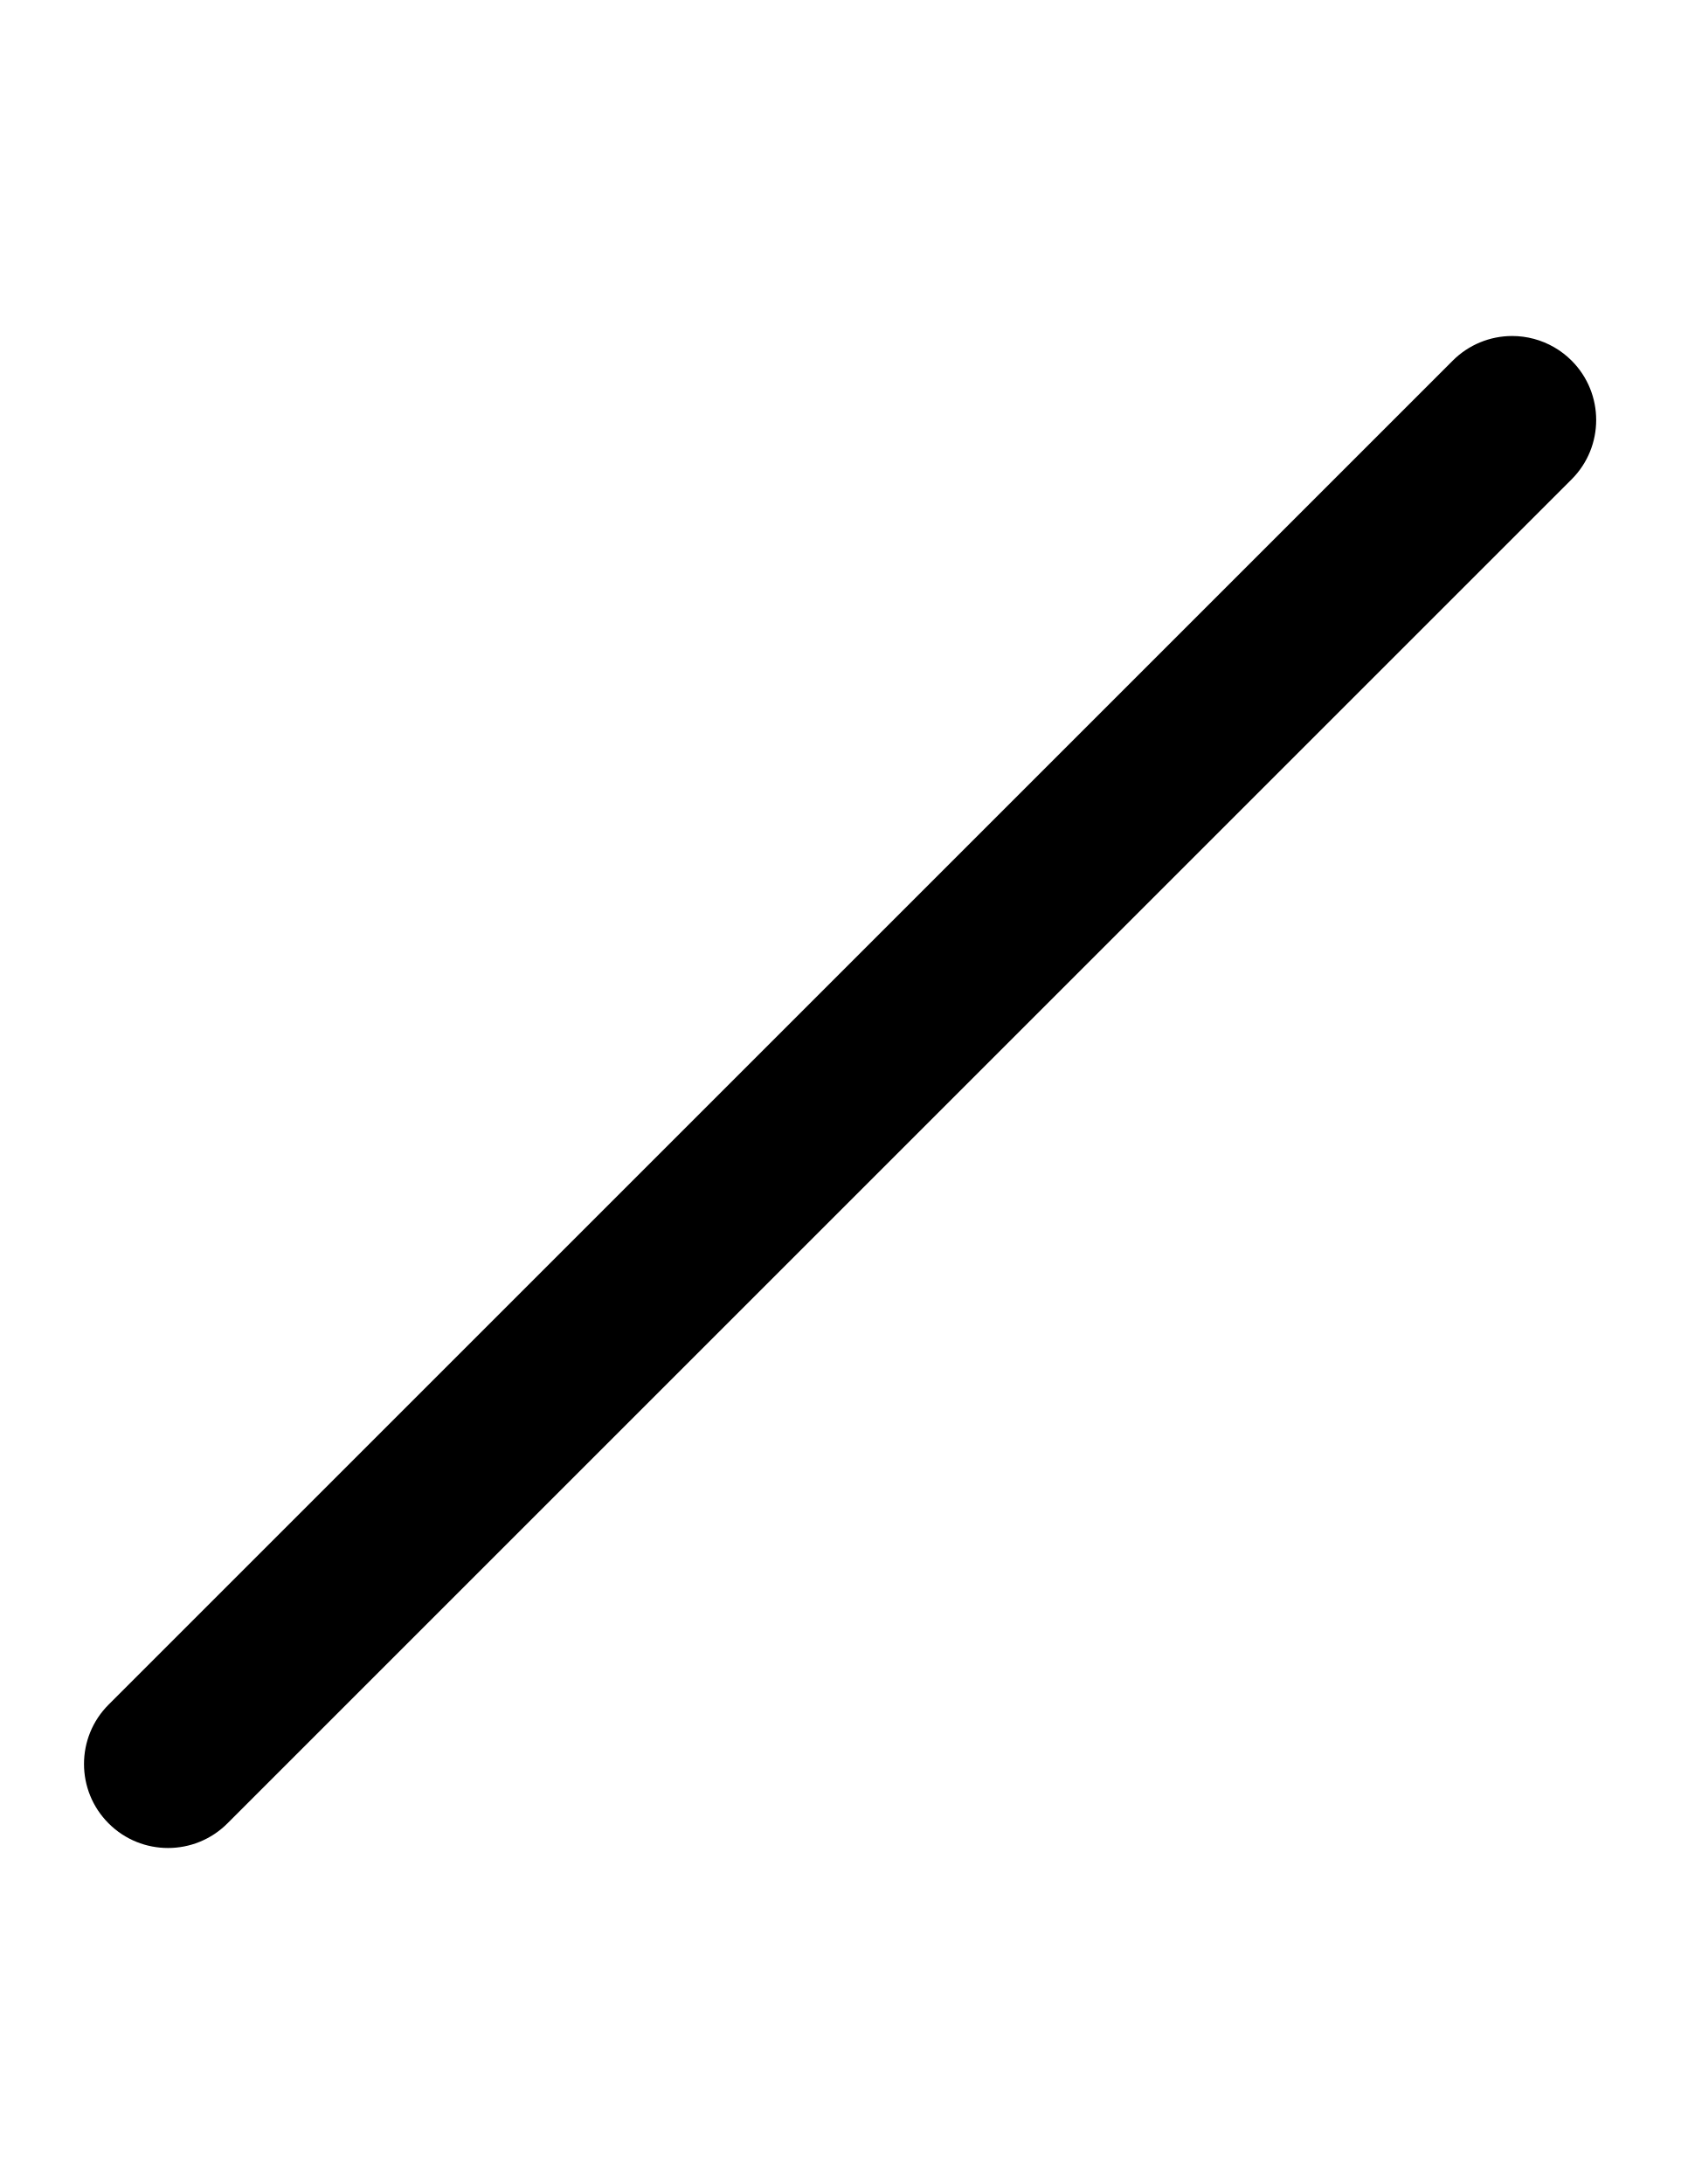
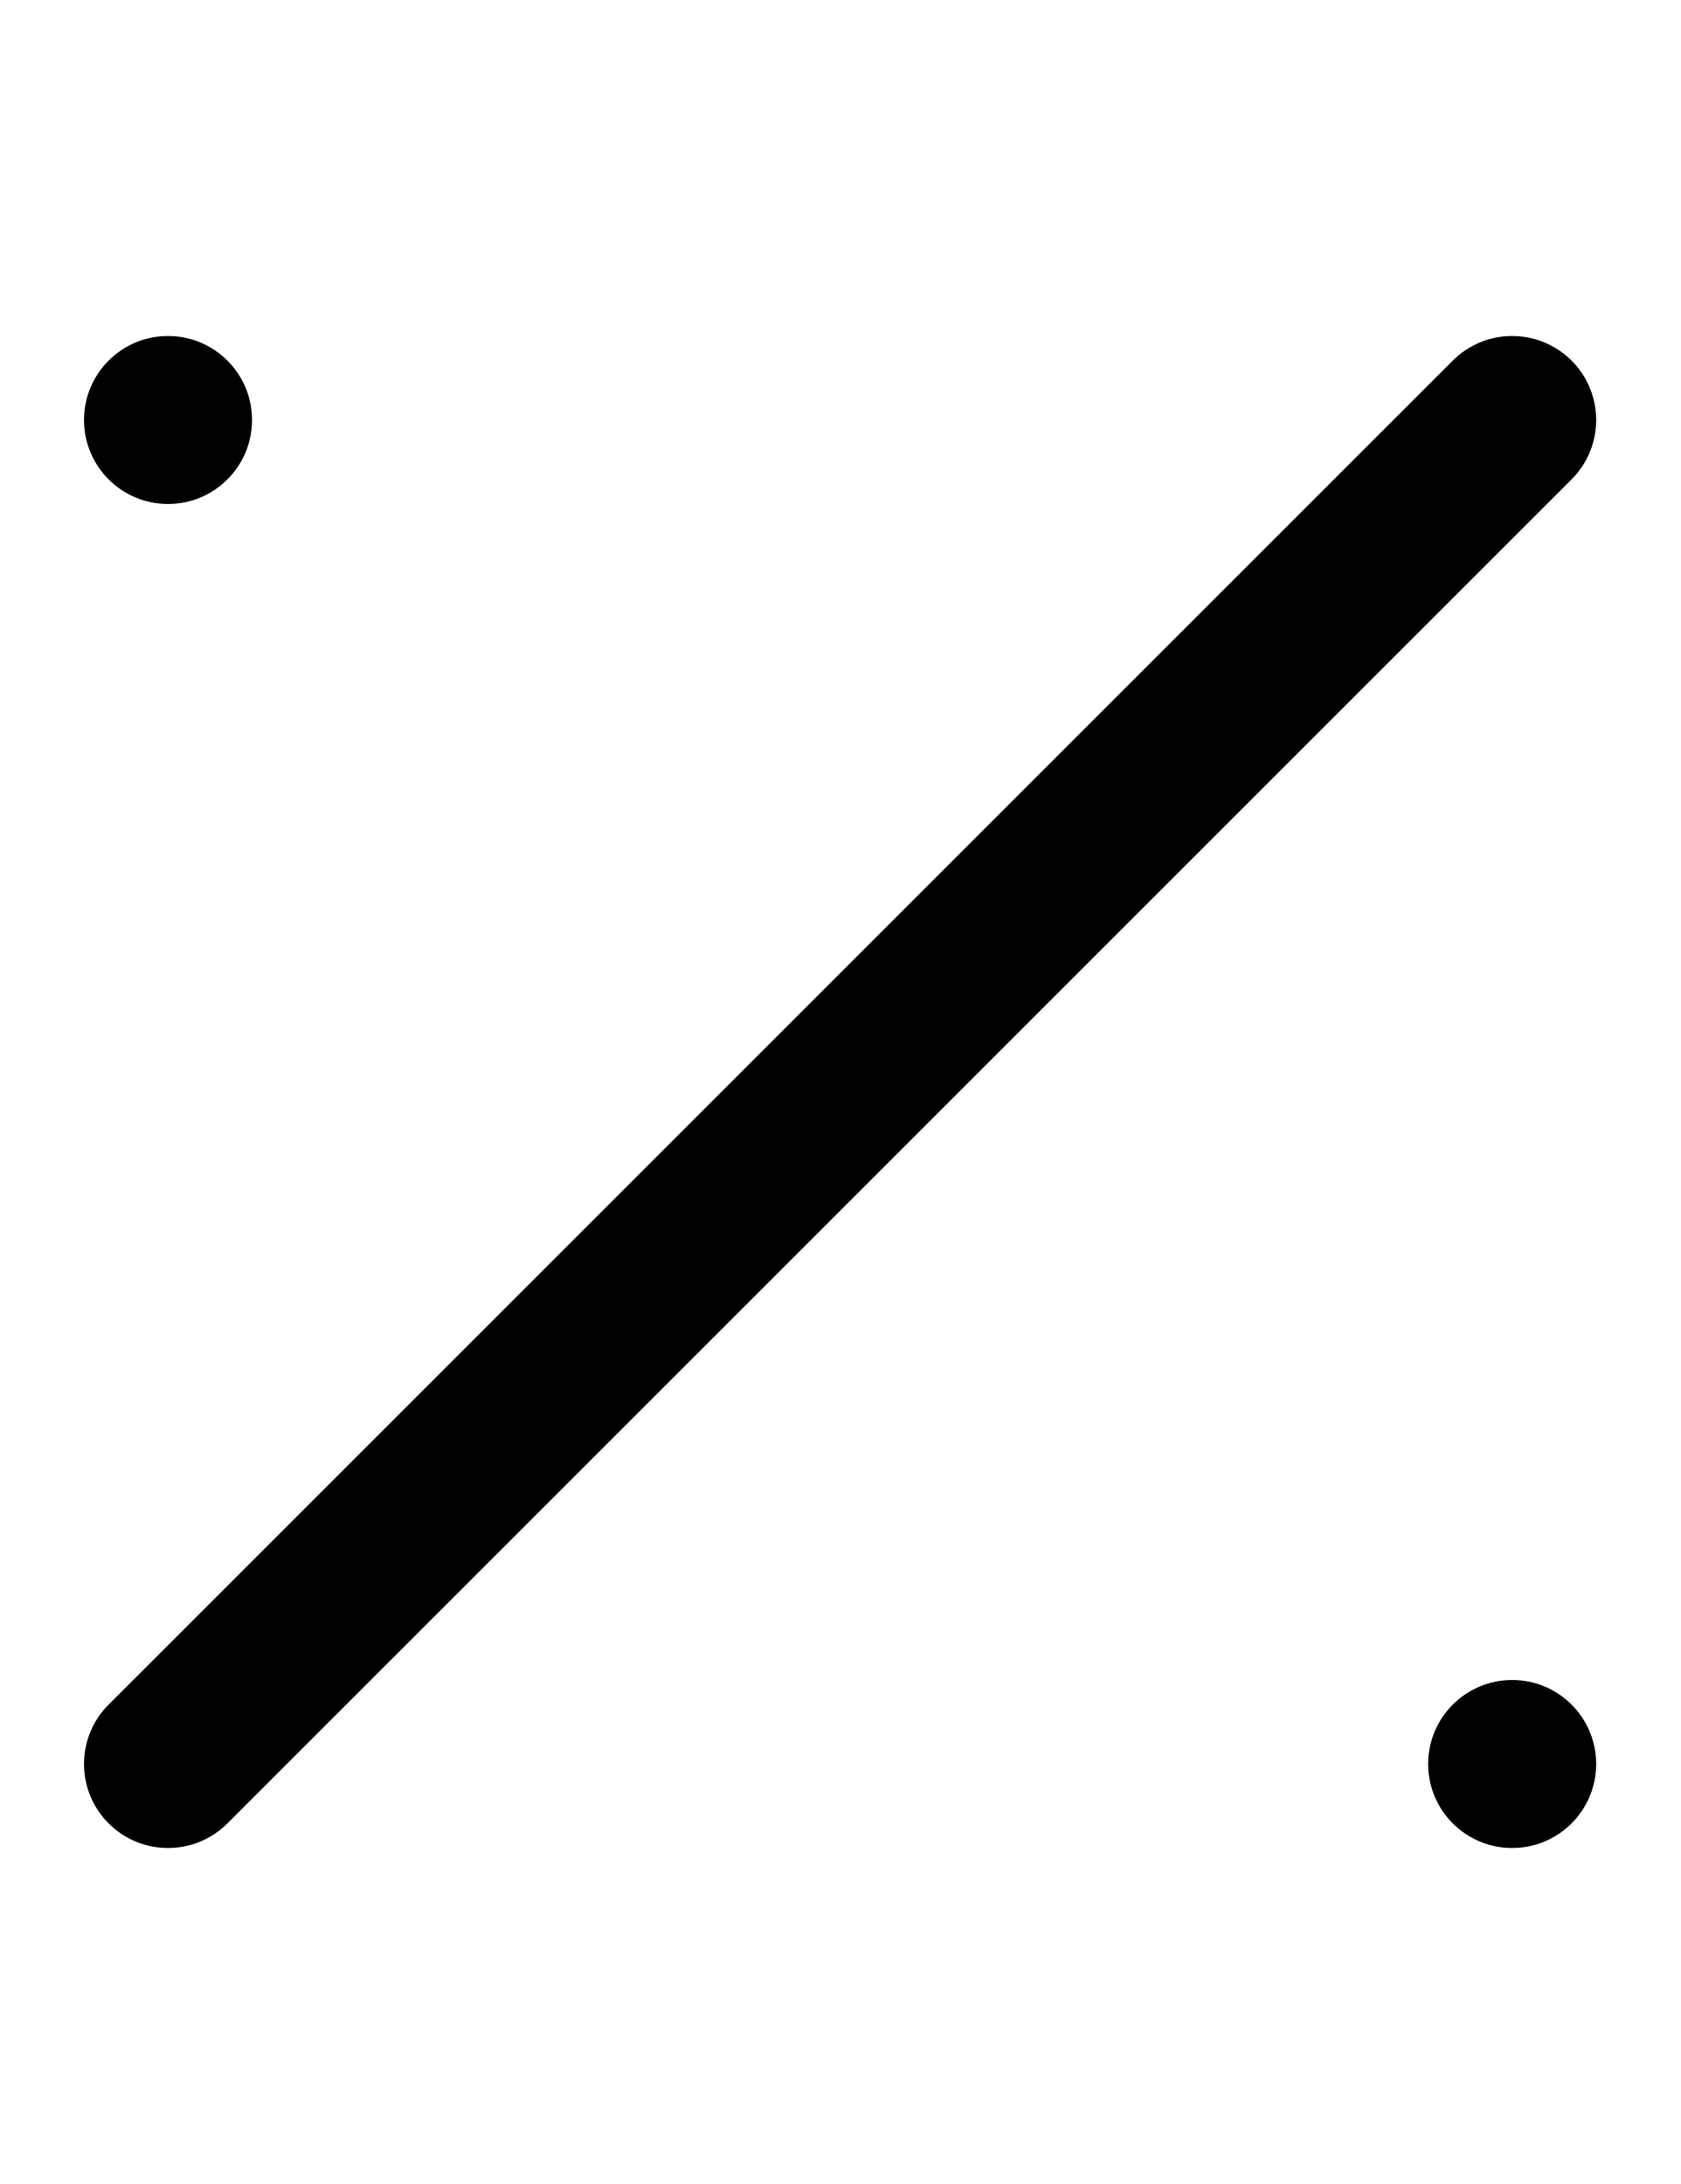
<svg xmlns="http://www.w3.org/2000/svg" width="500" height="650">
-   <path d="m 450,100 a 25,25 0 0 1 6.47,0.852 25,25 0 0 1 11.208,6.47 25,25 0 0 1 0,35.356 l -400,400 a 25,25 0 0 1 -35.356,0 25,25 0 0 1 0,-35.356 l 400,-400 A 25,25 0 0 1 450,100" />
+   <path d="M 50 100 A 25 25 0 0 0 25 125 A 25 25 0 0 0 50 150 A 25 25 0 0 0 75 125 A 25 25 0 0 0 50 100 z M 450 100 A 25 25 0 0 0 432.322 107.322 L 32.322 507.322 A 25 25 0 0 0 32.322 542.678 A 25 25 0 0 0 67.678 542.678 L 467.678 142.678 A 25 25 0 0 0 467.678 107.322 A 25 25 0 0 0 456.471 100.852 A 25 25 0 0 0 450 100 z M 450 500 A 25 25 0 0 0 425 525 A 25 25 0 0 0 450 550 A 25 25 0 0 0 475 525 A 25 25 0 0 0 450 500 z " />
</svg>
